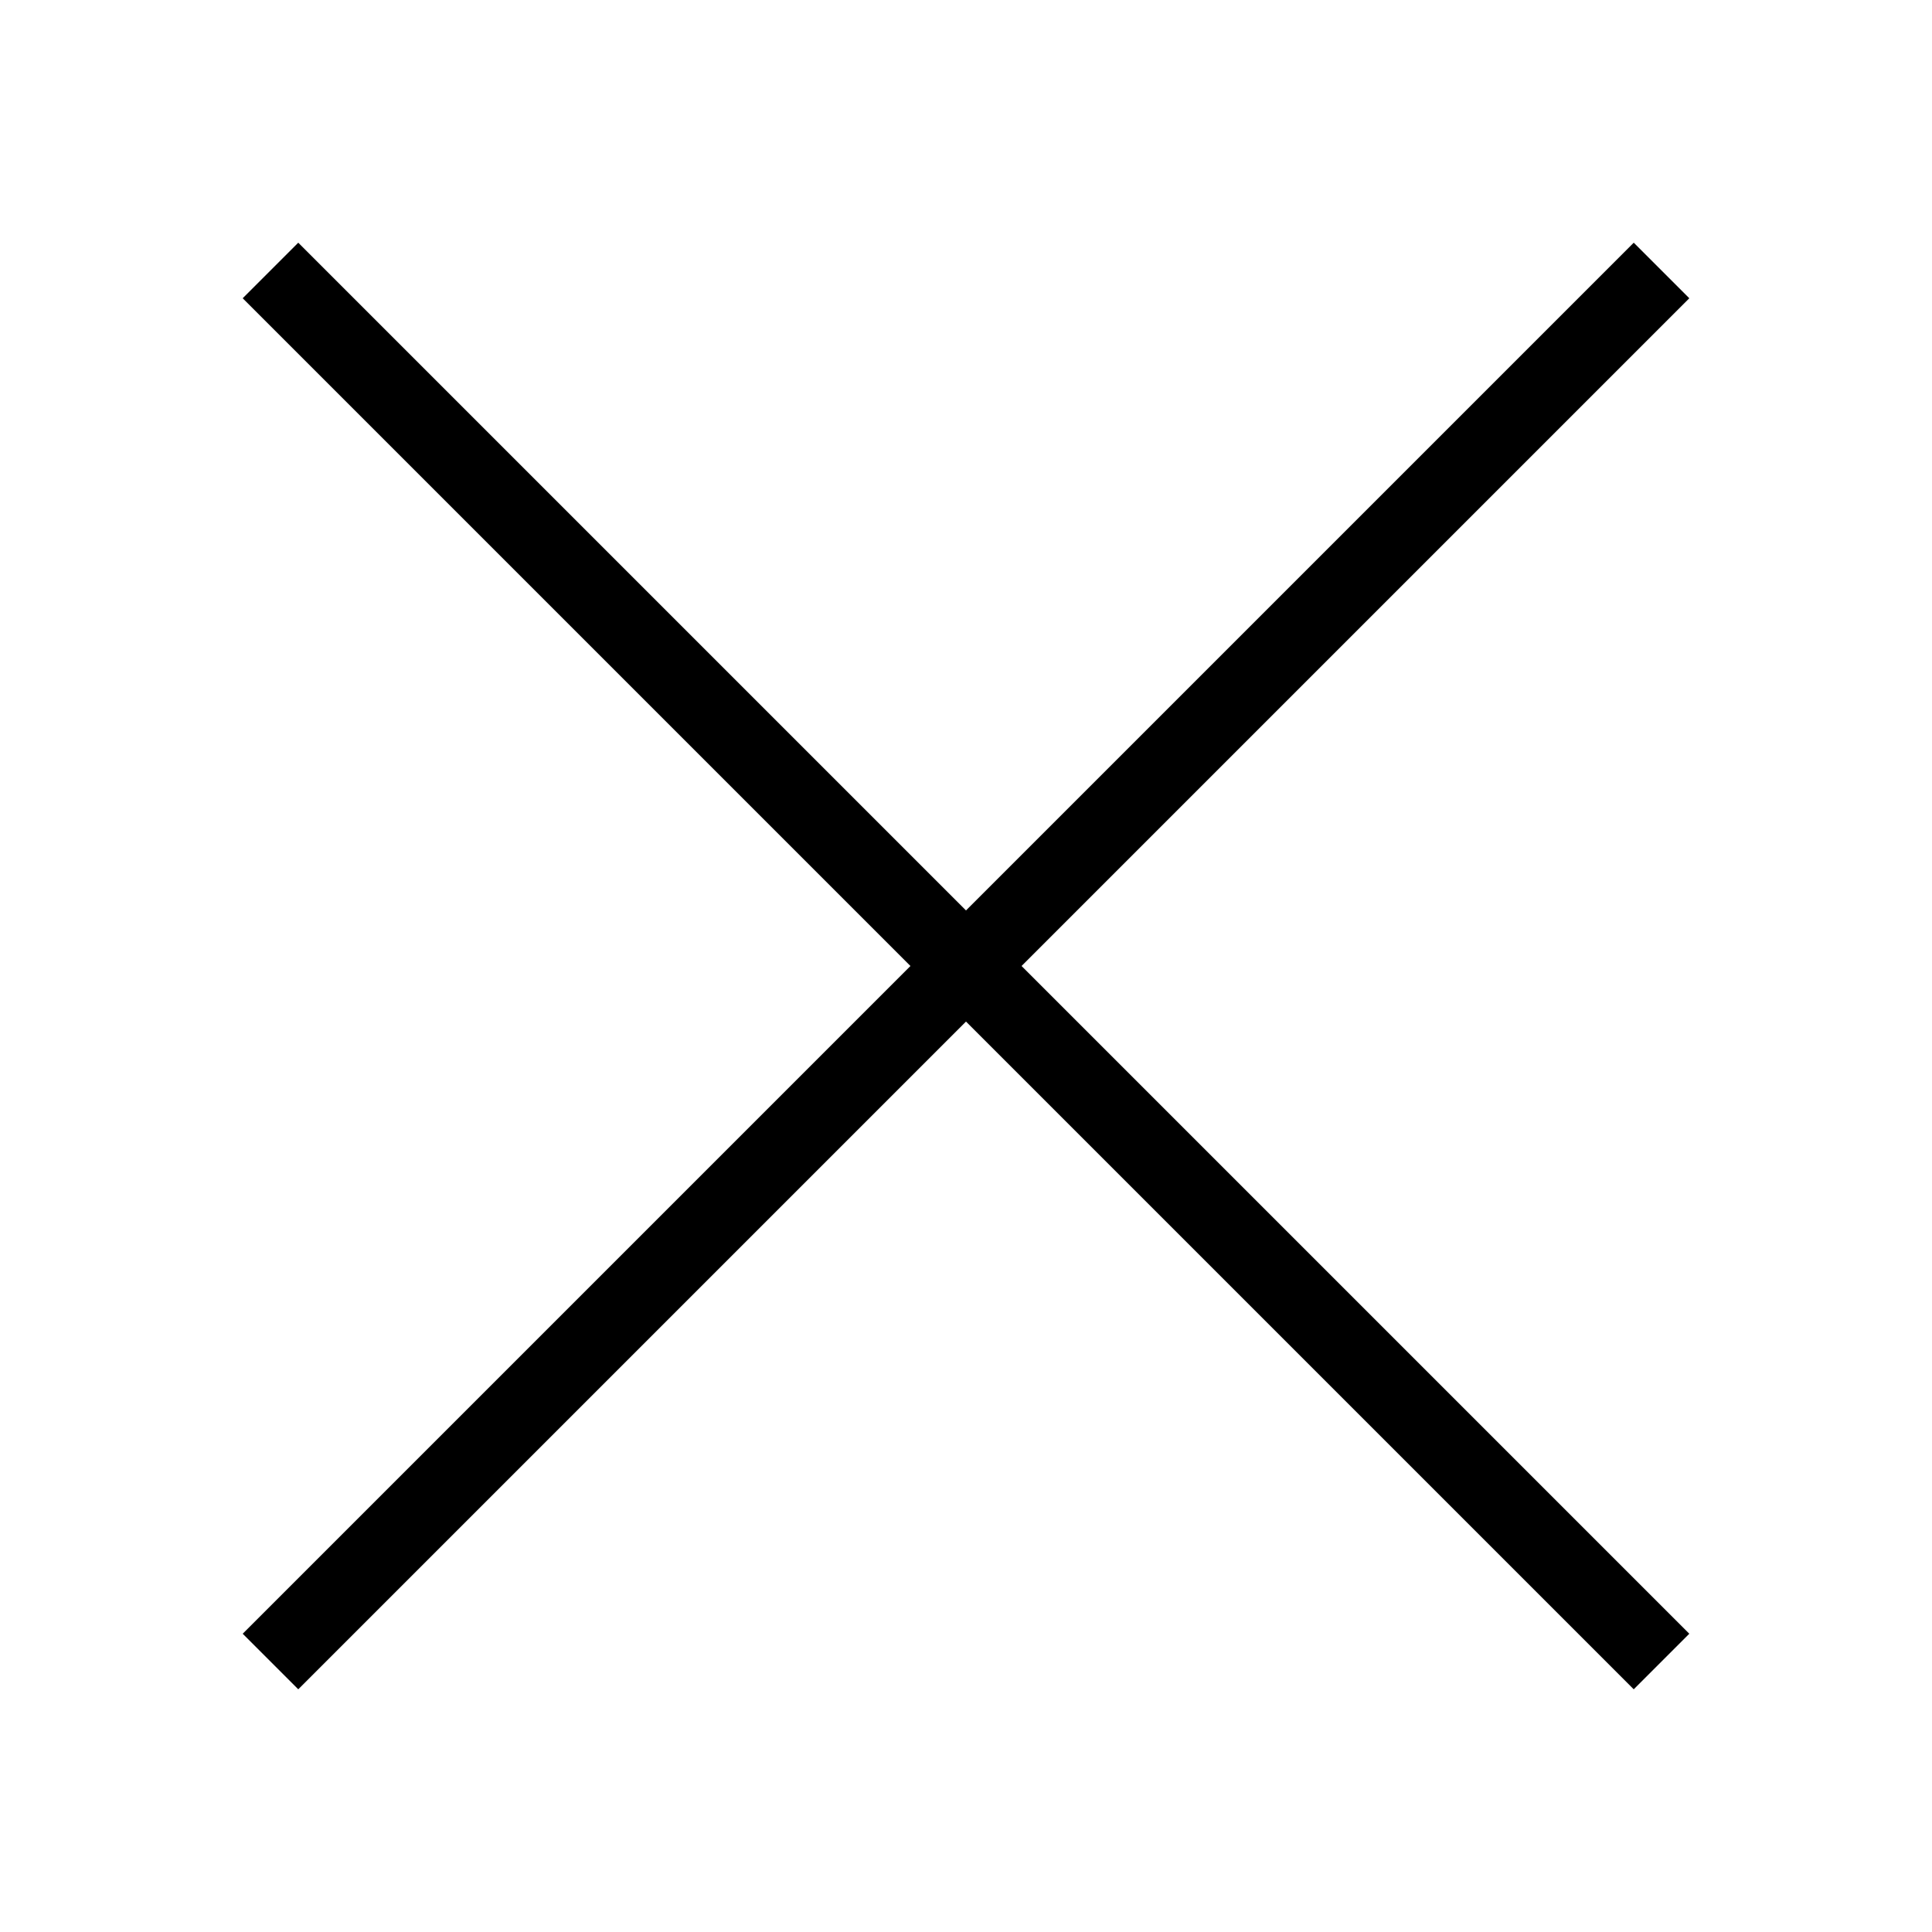
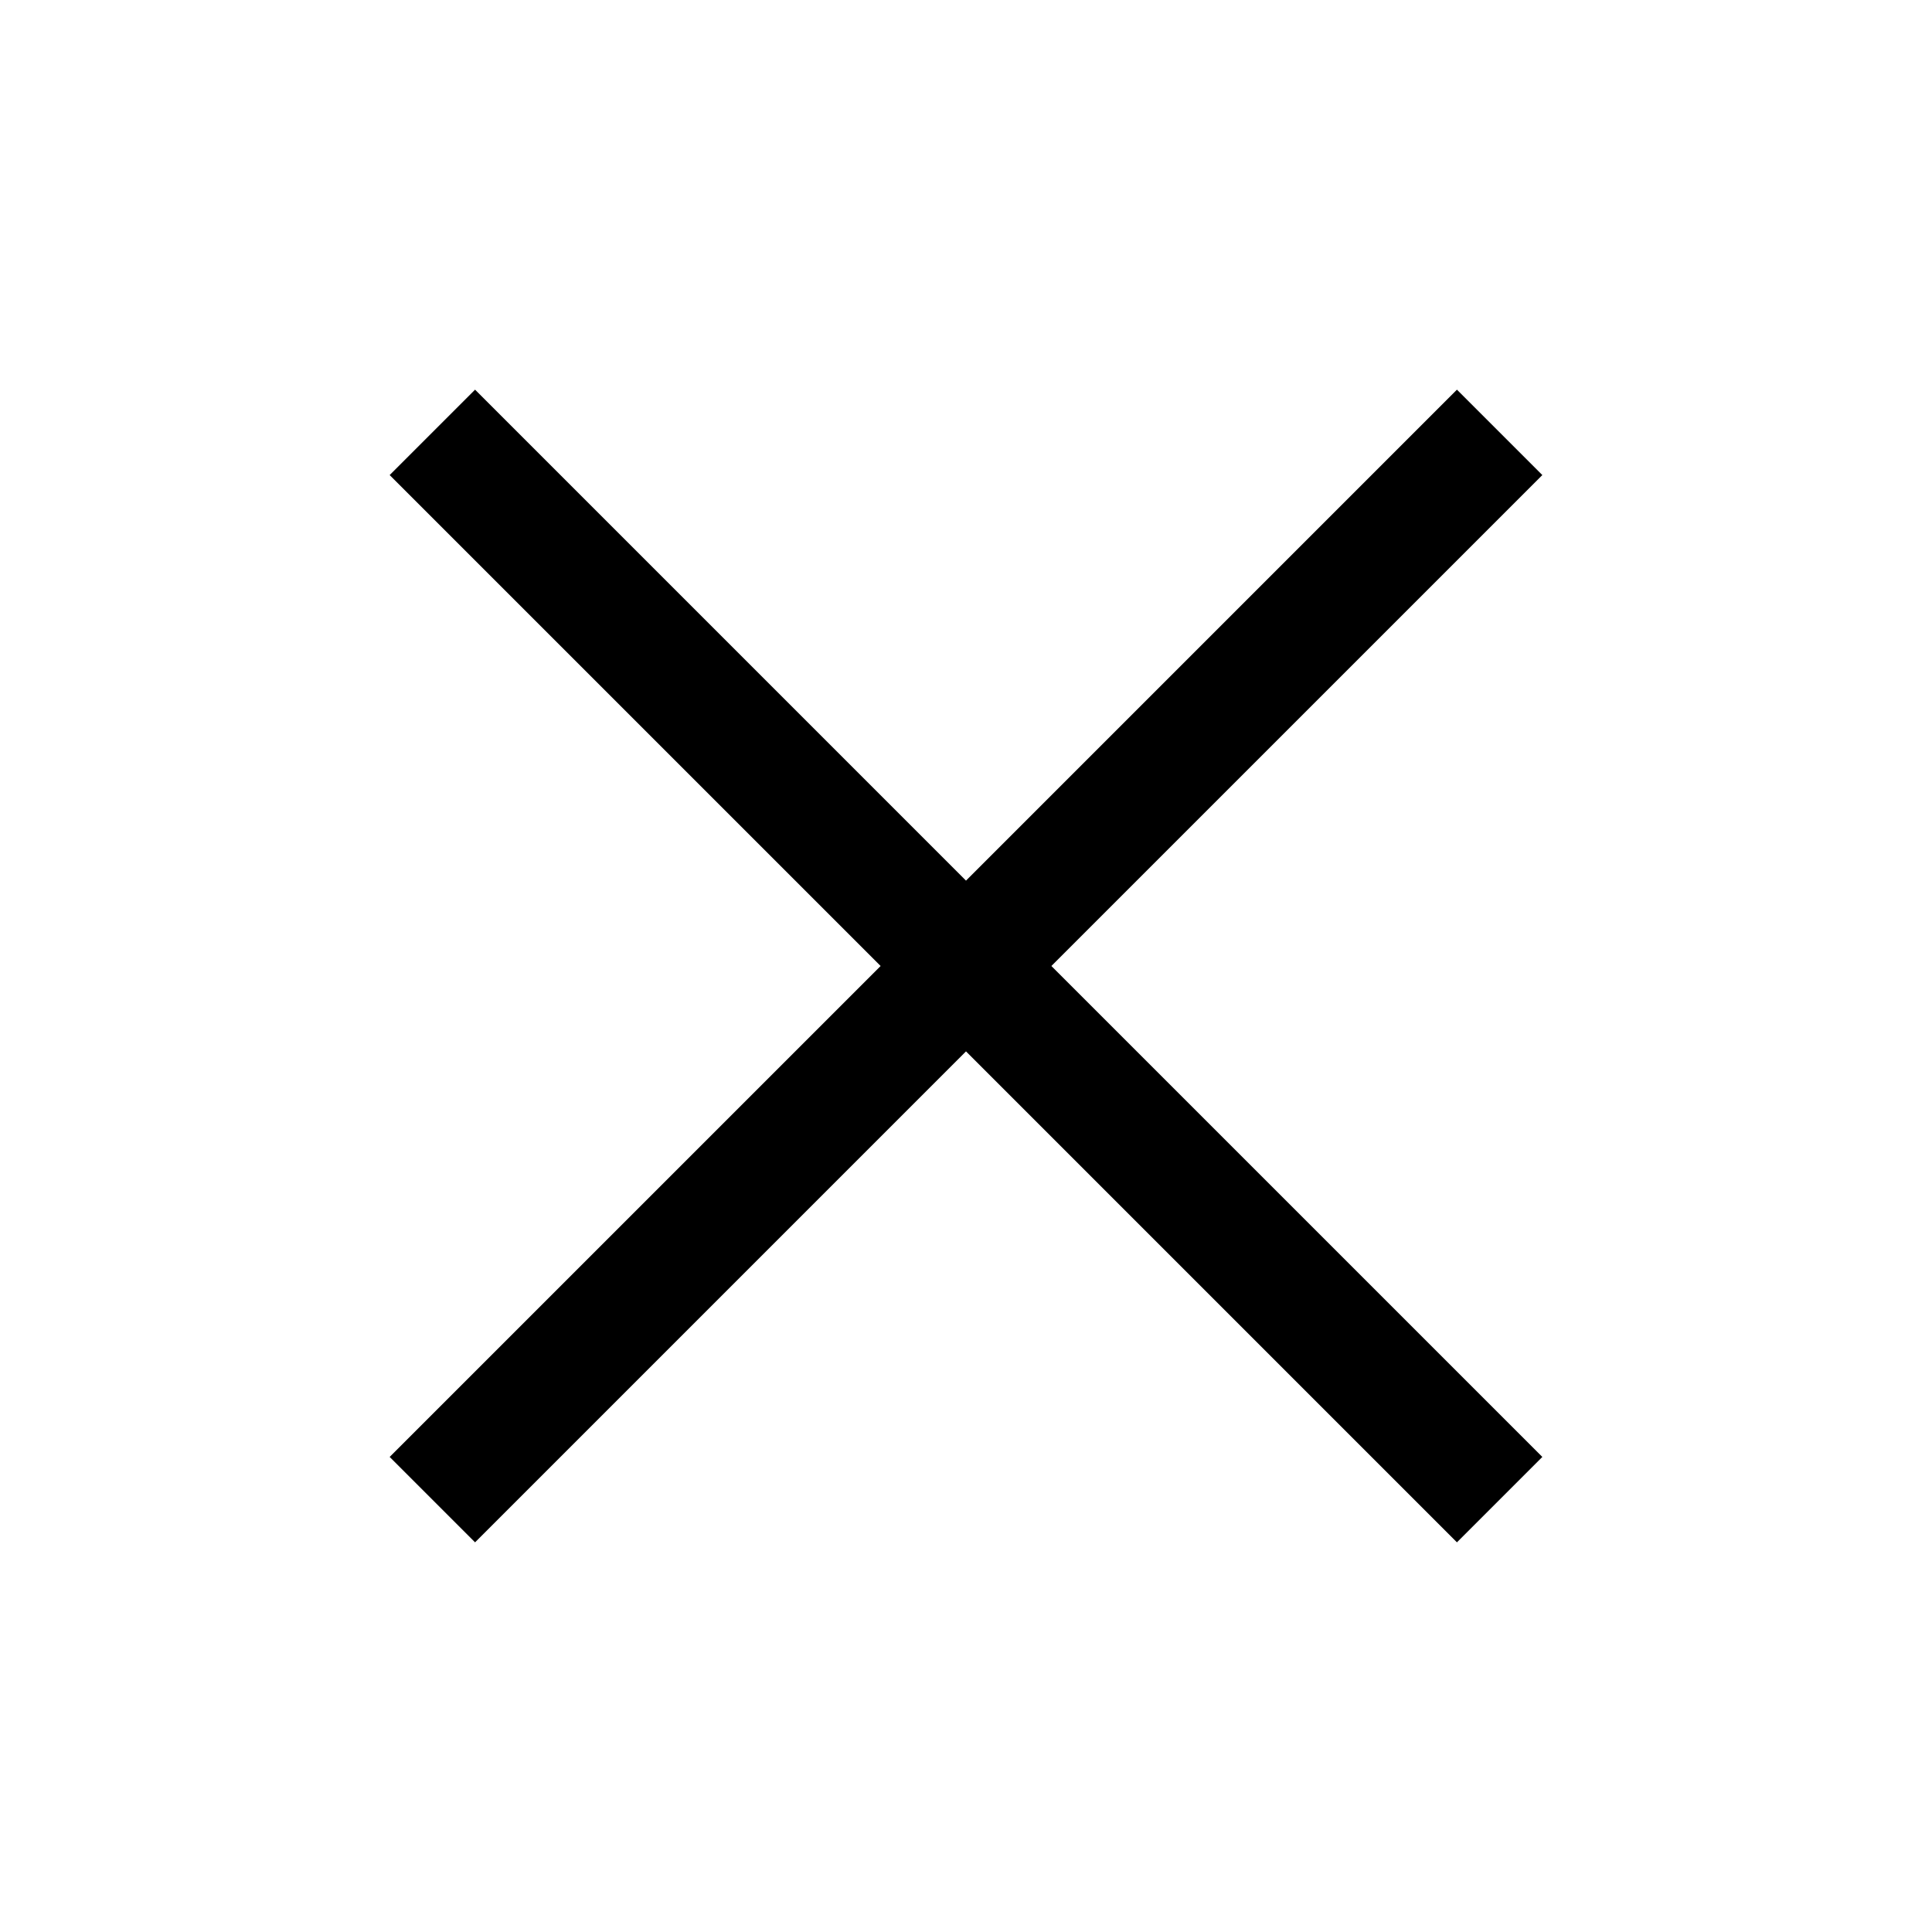
- <svg xmlns="http://www.w3.org/2000/svg" viewBox="0 0 50 50" width="50px" height="50px">
-   <path d="M 7.719 6.281 L 6.281 7.719 L 23.562 25 L 6.281 42.281 L 7.719 43.719 L 25 26.438 L 42.281 43.719 L 43.719 42.281 L 26.438 25 L 43.719 7.719 L 42.281 6.281 L 25 23.562 Z" />
+ <svg xmlns="http://www.w3.org/2000/svg" viewBox="0 0 64 64" width="64px" height="64px">
+   <path d="M51.092 15.737L48.263 12.908 32 29.172 15.737 12.908 12.908 15.737 29.172 32 12.908 48.263 15.737 51.092 32 34.828 48.263 51.092 51.092 48.263 34.828 32z" />
</svg>
